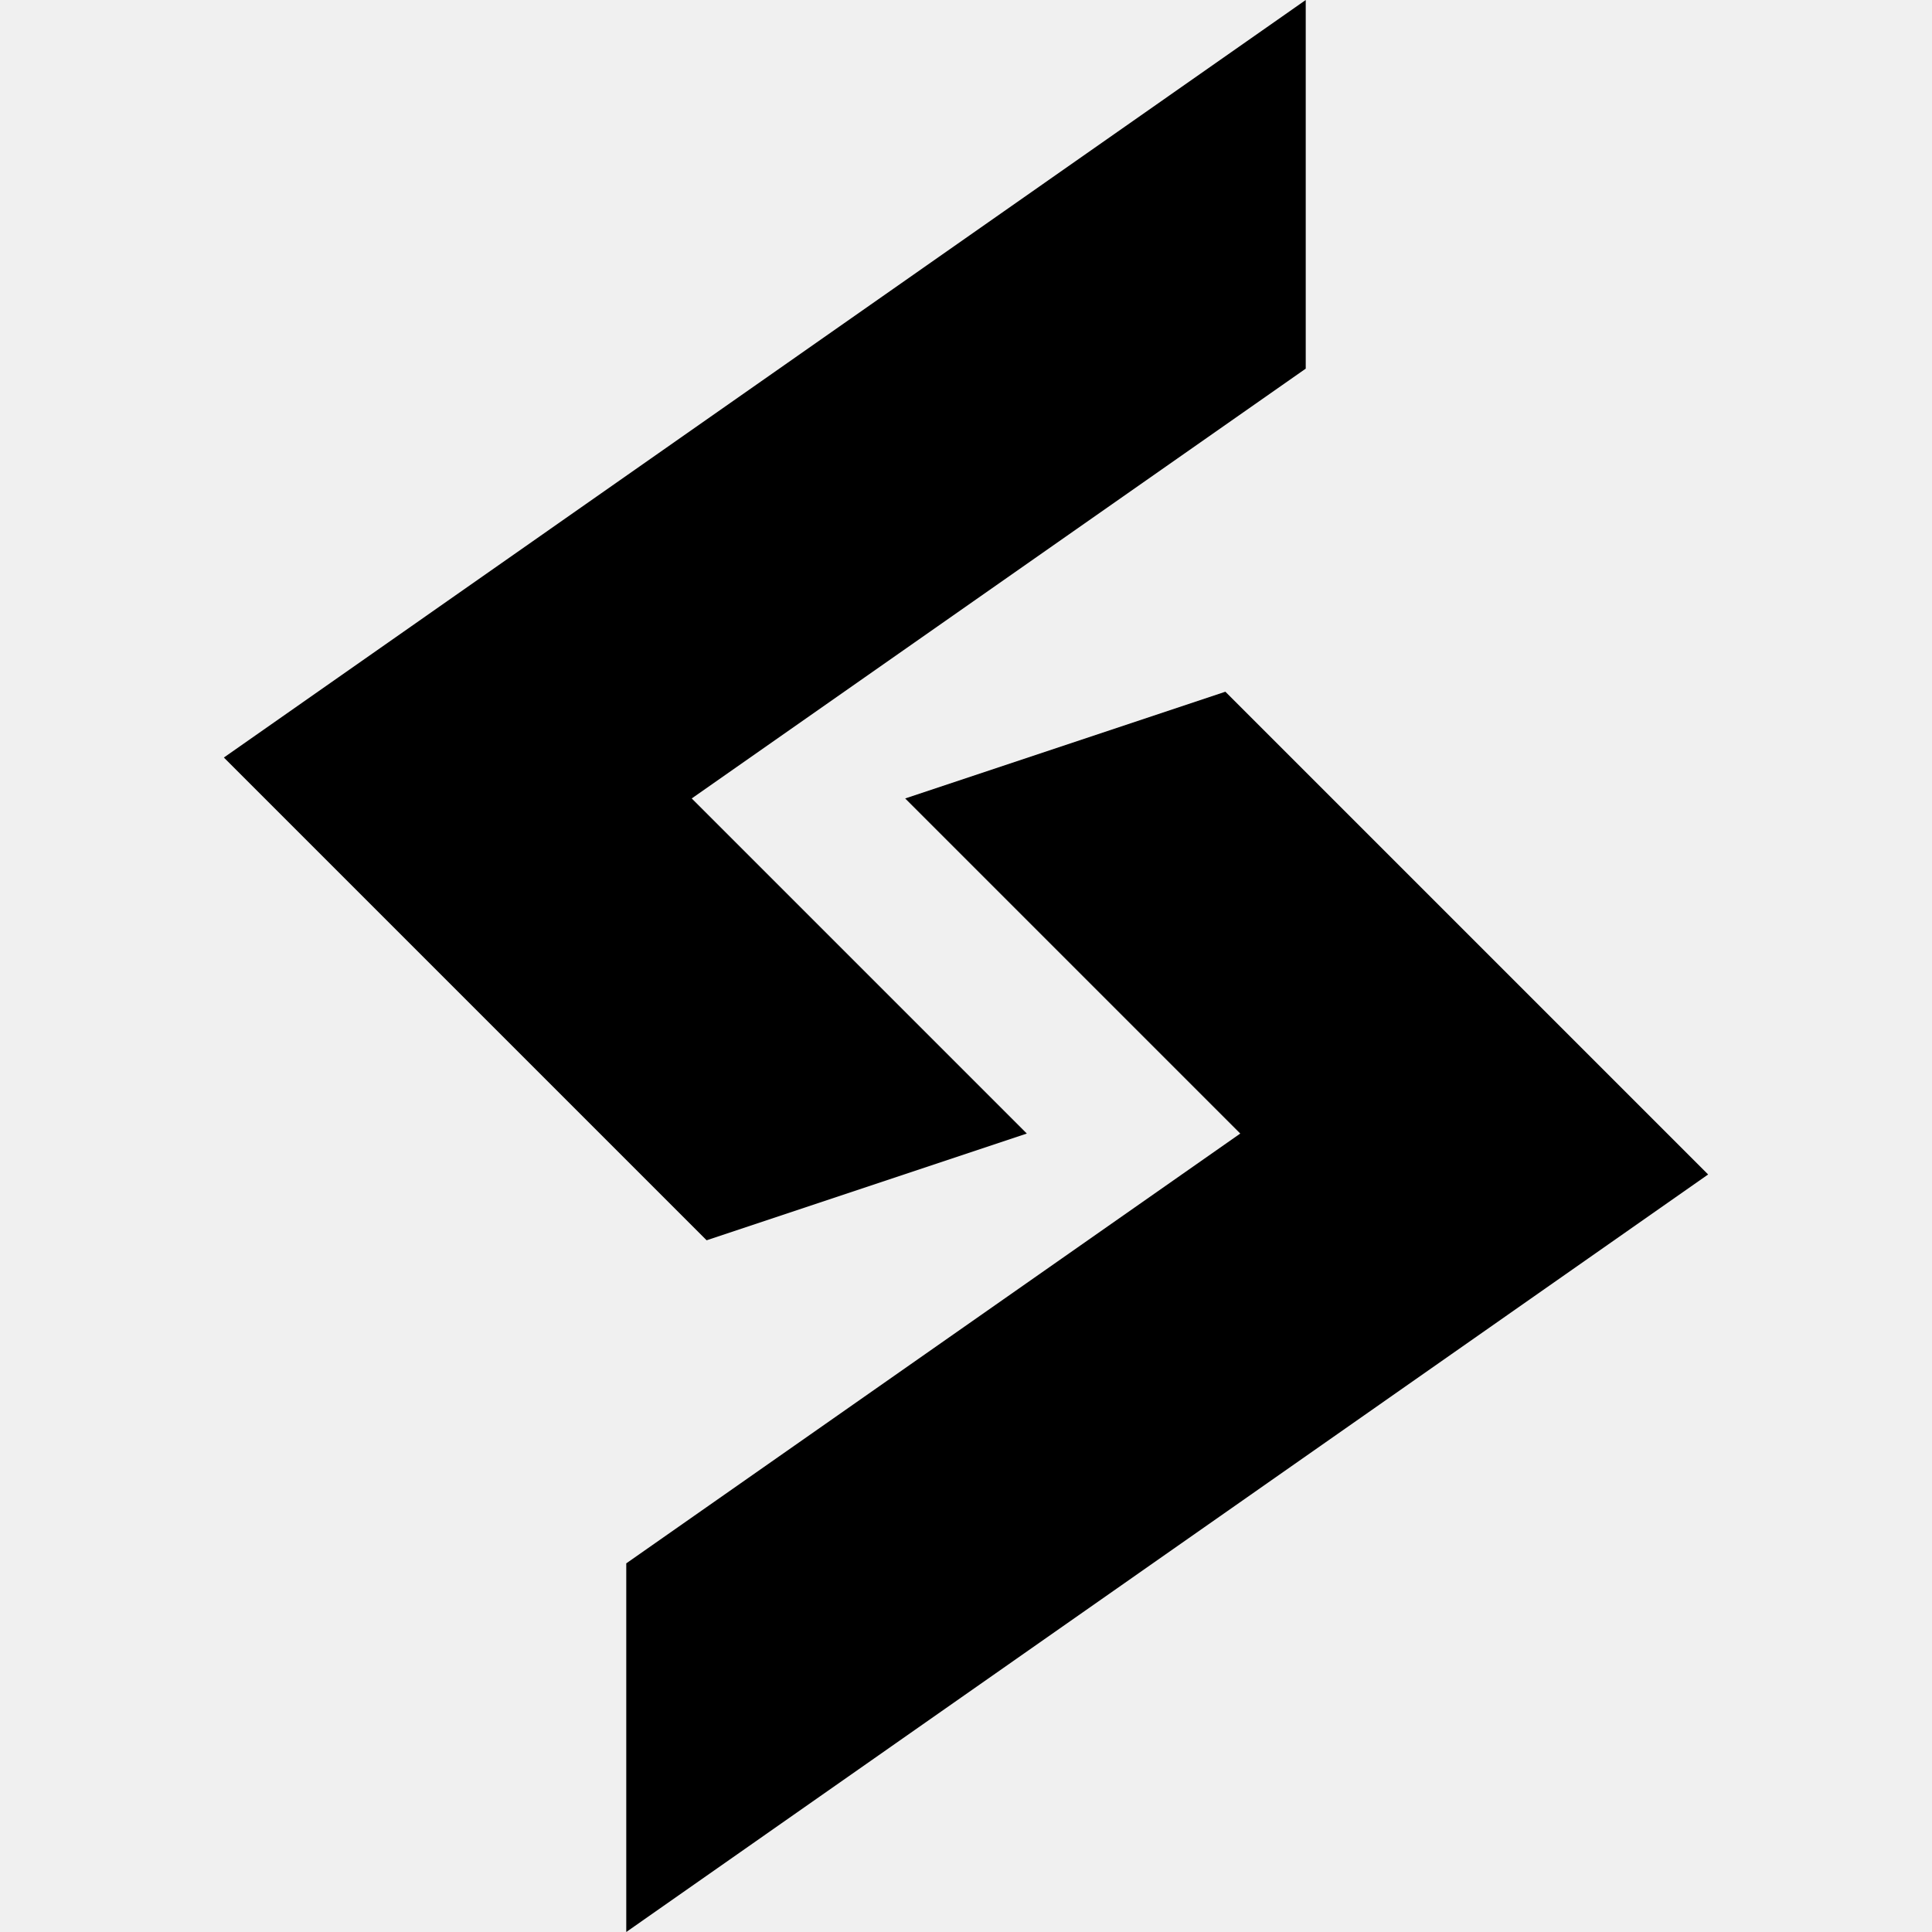
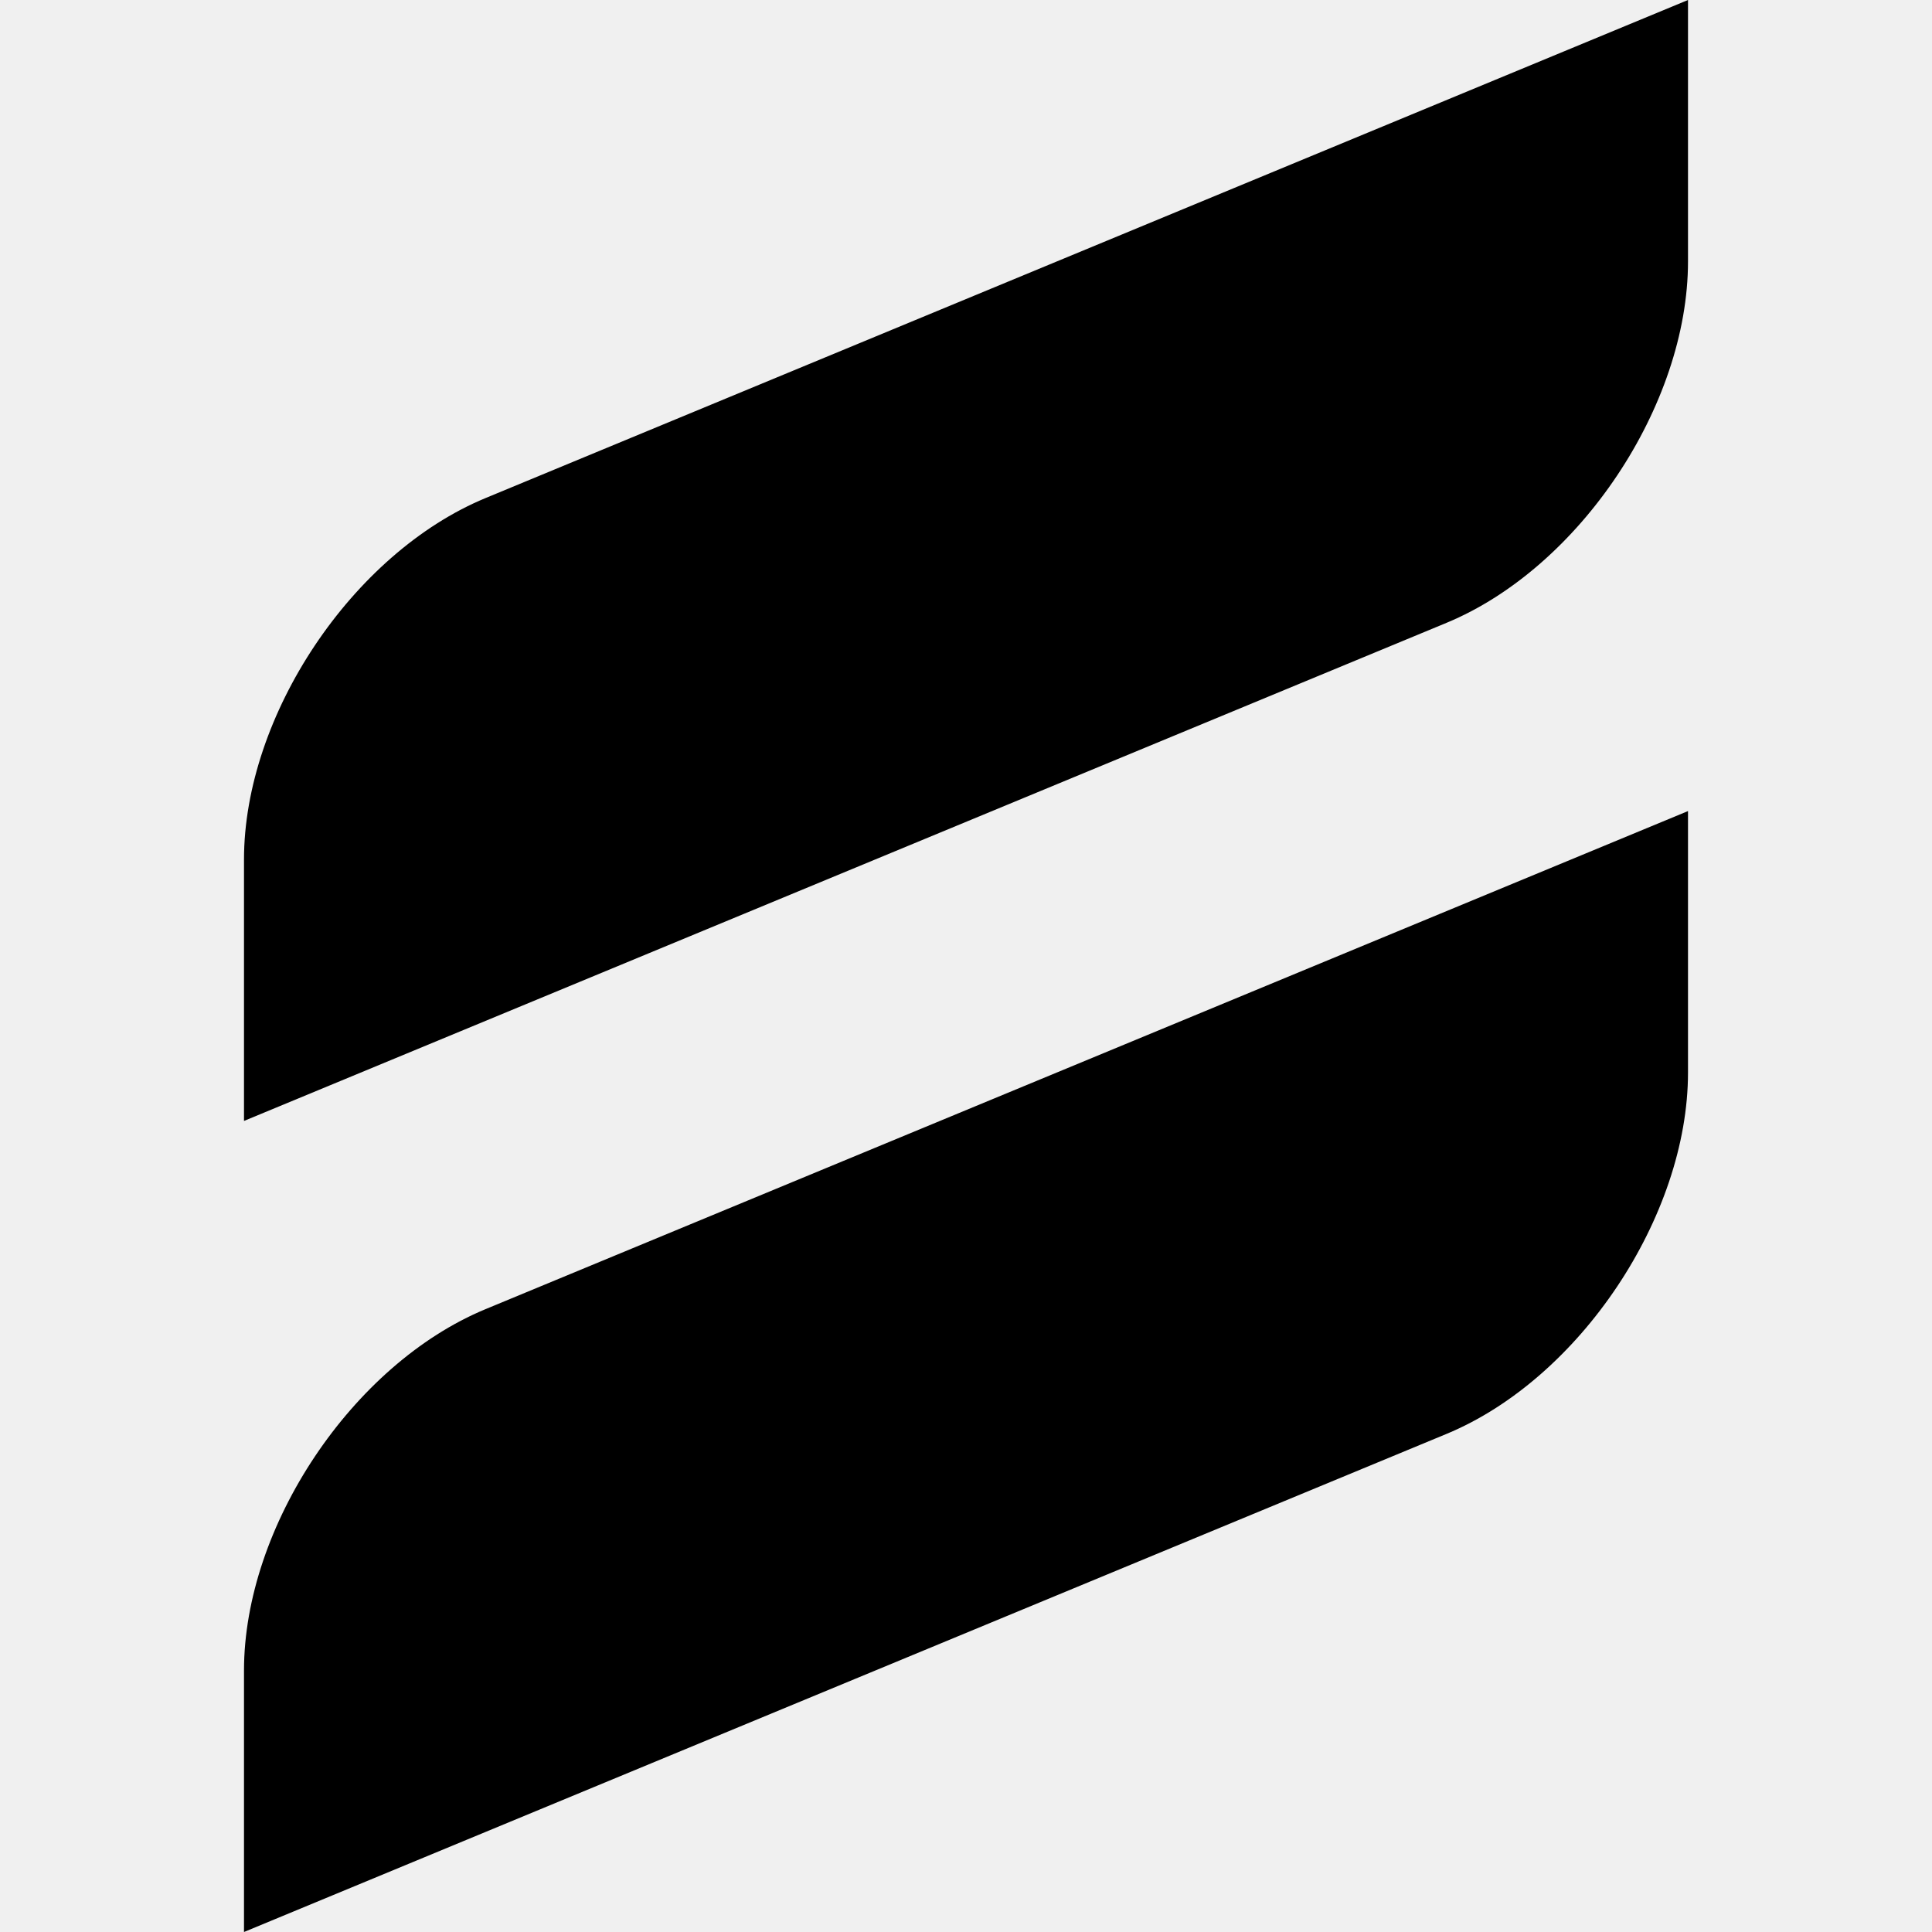
- <svg xmlns="http://www.w3.org/2000/svg" version="1.1" viewBox="0 0 512 512" xml:space="preserve" id="logo">
+ <svg xmlns="http://www.w3.org/2000/svg" version="1.1" viewBox="0 0 100 100" xml:space="preserve" width="100" height="100" fill="currentColor" id="logo">
  <defs id="defs" />
-   <path style="fill:currentColor" d="M 346.033,0 59.33,200.752 187.266,328.688 272.12,300.403 183.315,211.598 346.034,97.695 Z" id="path1" />
-   <path style="fill:currentColor" d="M 165.967,512 452.67,311.248 324.734,183.312 l -84.854,28.285 88.805,88.805 -162.719,113.903 z" id="path2" />
-   <path style="display:none;fill:none;stroke:white;stroke-width:80" d="M 371.78,32.766 124.126,206.175 246.638,328.687" id="path3" />
+   <path id="upper" d="M 25.129,25.781 87.371,3.4787e-5 V 13.53 c 0,7.456 -5.612,15.854 -12.5,18.708 L 12.629,58.019 V 44.489 c 0,-7.456 5.612,-15.854 12.5,-18.708 z" fill="currentColor" />
+   <path id="lower" d="M 74.871,74.219 12.629,100 v -13.53 0 c 0,-7.456 5.612,-15.854 12.5,-18.708 L 87.371,41.981 V 55.511 c 0,7.456 -5.612,15.854 -12.5,18.708 z" fill="currentColor" />
</svg>
